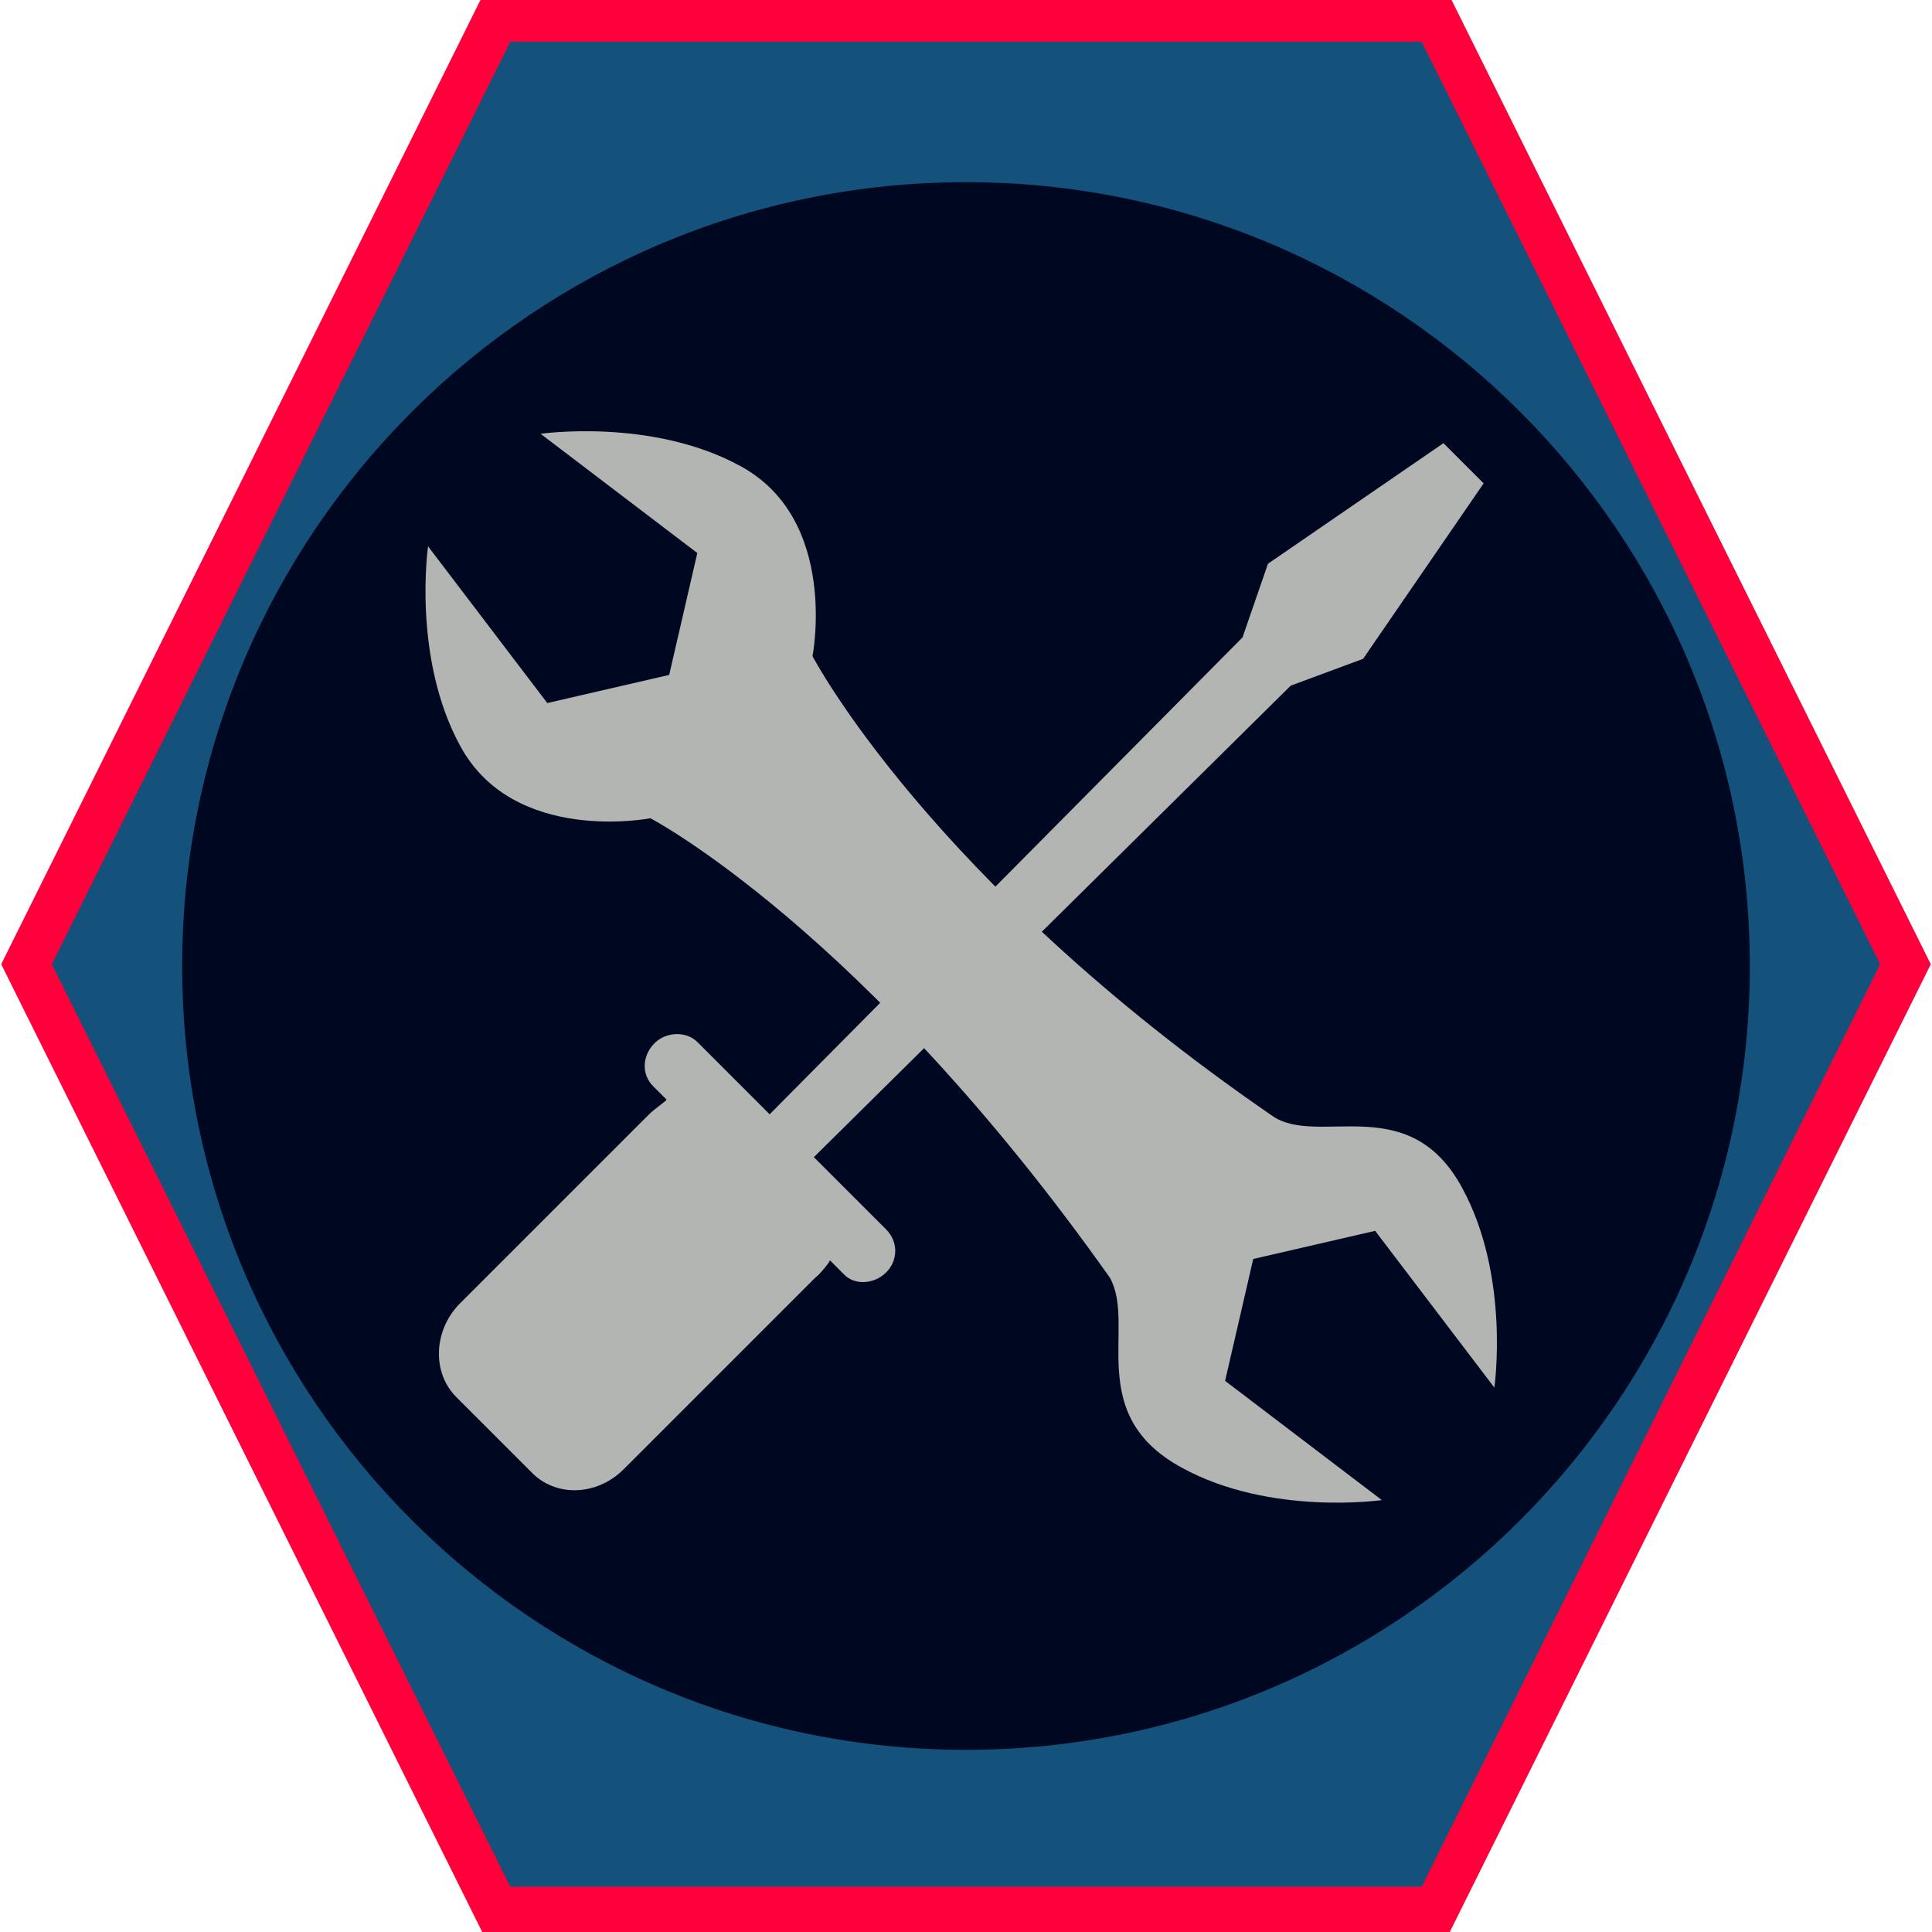
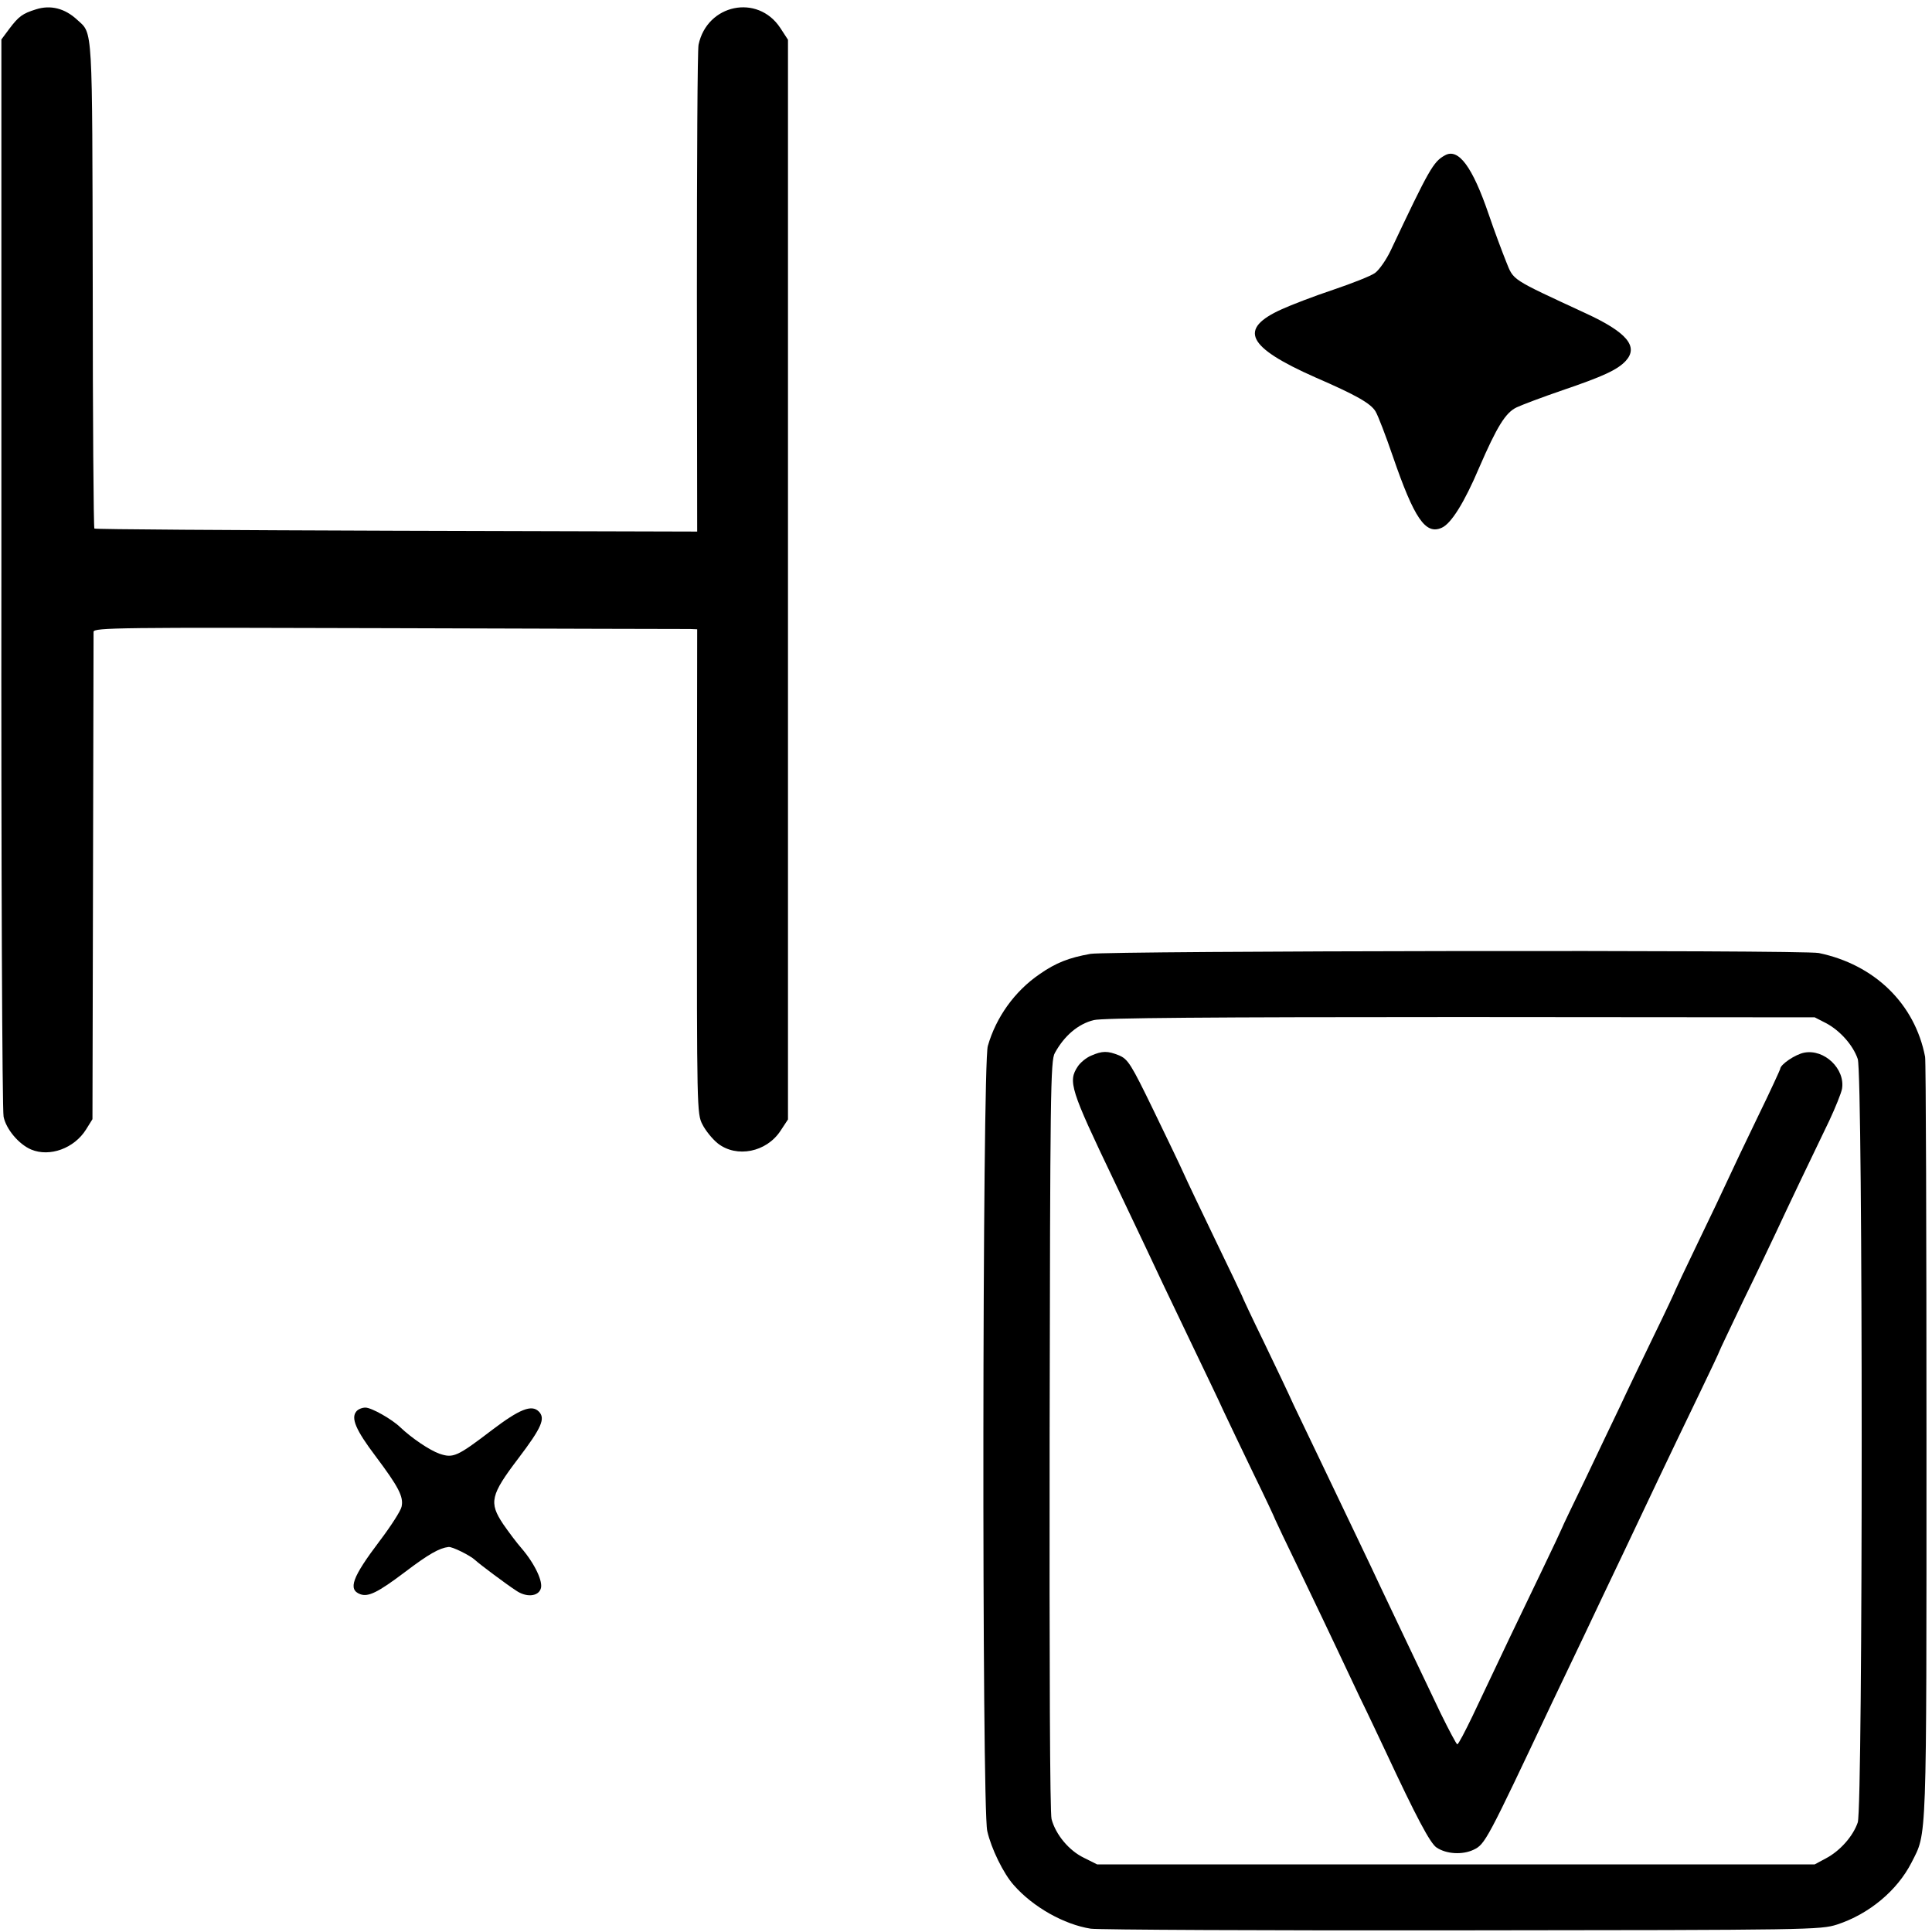
- <svg xmlns="http://www.w3.org/2000/svg" version="1.1" width="512" height="512" viewBox="0 0 512 512" xml:space="preserve">
-   <defs>
- </defs>
-   <g transform="matrix(1 0 0 1 -165.53 61.32)" id="xltqGGzRw5DjHtQ8TWetH">
-     <path style="stroke: rgb(0,0,0); stroke-width: 1; stroke-dasharray: none; stroke-linecap: round; stroke-dashoffset: 0; stroke-linejoin: round; stroke-miterlimit: 10; fill: none; fill-rule: nonzero; opacity: 1;" vector-effect="non-scaling-stroke" transform=" translate(165.53, -61.32)" d="M -165.53 61.319 L -165.528 61.319" stroke-linecap="round" />
-   </g>
-   <g transform="matrix(0.99 0 0 1.15 256 255.53)" id="c476gMosbfG5lmjgoGVOt">
-     <path style="stroke: rgb(255,0,58); stroke-width: 12; stroke-dasharray: none; stroke-linecap: butt; stroke-dashoffset: 0; stroke-linejoin: miter; stroke-miterlimit: 4; fill: rgb(20,82,123); fill-rule: nonzero; opacity: 1;" vector-effect="non-scaling-stroke" transform=" translate(0, 0)" d="M 125.746 -217.801 L 251.495 0 L 125.746 217.801 L -125.746 217.801 L -251.495 0 L -125.746 -217.801 z" stroke-linecap="round" />
-   </g>
-   <g transform="matrix(4.92 0 0 4.92 256 256)" id="5OSHJ3feWlJ4_TtU3y5WM">
-     <path style="stroke: rgb(255,0,58); stroke-width: 0; stroke-dasharray: none; stroke-linecap: butt; stroke-dashoffset: 0; stroke-linejoin: miter; stroke-miterlimit: 4; fill: rgb(0,7,33); fill-rule: nonzero; opacity: 1;" vector-effect="non-scaling-stroke" transform=" translate(0, 0)" d="M 0 -42.22 C 23.305 -42.22 42.22 -23.305 42.22 0 C 42.22 23.305 23.305 42.22 0 42.22 C -23.305 42.22 -42.22 23.305 -42.22 0 C -42.22 -23.305 -23.305 -42.22 0 -42.22 z" stroke-linecap="round" />
-   </g>
-   <g transform="matrix(1 0 0 1 118 205.67)" id="RpCqeYiUkG5sRY8XHrOXw">
-     <path style="stroke: rgb(255,0,58); stroke-width: 0; stroke-dasharray: none; stroke-linecap: butt; stroke-dashoffset: 0; stroke-linejoin: miter; stroke-miterlimit: 4; fill: rgb(255,255,255); fill-opacity: 0; fill-rule: nonzero; opacity: 1;" vector-effect="non-scaling-stroke" transform=" translate(0, 0)" d="M 0 0 C 19.333 60 -19.333 -60 0 0 z" stroke-linecap="round" />
-   </g>
-   <g transform="matrix(3.55 0 0 3.55 254.73 256.25)" id="INbpD23WQvIN9haTVAyxQ">
-     <g style="" vector-effect="non-scaling-stroke">
-       <g transform="matrix(1 0 0 1 0.01 -0.02)" id="KEAAYpSwCmSkOC72HVoSH">
-         <path style="stroke: none; stroke-width: 1; stroke-dasharray: none; stroke-linecap: butt; stroke-dashoffset: 0; stroke-linejoin: miter; stroke-miterlimit: 4; fill: rgb(179,181,179); fill-rule: nonzero; opacity: 1;" vector-effect="non-scaling-stroke" transform=" translate(-40.01, -39.98)" d="M 34.4 62.8 C 33.5 63.7 32 63.8 31.2 62.9 L 30.2 61.9 C 30.2 62 29.5 62.9 29.1 63.2 L 14.8 77.5 C 12.8 79.5 9.7 79.6 7.9 77.7 L 2.3 72.1 C 0.5 70.3 0.6 67.2 2.5 65.2 L 16.7 51 C 17.1 50.6 18 50 18 49.9 L 17 48.9 C 16.1 48 16.2 46.6 17.1 45.7 C 18 44.8 19.5 44.8 20.3 45.6 L 25.7 51 L 61 15.4 L 62.9 9.9 L 76 0.9 L 79 3.9 L 70 17 L 64.6 19 L 29 54.2 L 34.4 59.6 C 35.3 60.5 35.3 61.9 34.4 62.8 z" stroke-linecap="round" />
-       </g>
-       <g transform="matrix(1 0 0 1 0 0)" id="tkdlxmNFAud9gvP4wp06c">
-         <path style="stroke: none; stroke-width: 1; stroke-dasharray: none; stroke-linecap: butt; stroke-dashoffset: 0; stroke-linejoin: miter; stroke-miterlimit: 4; fill: rgb(179,181,179); fill-rule: nonzero; opacity: 1;" vector-effect="non-scaling-stroke" transform=" translate(-40, -40)" d="M 77.4 56.5 C 81 63.1 79.8 71.4 79.8 71.4 L 70.9 59.7 L 61.8 61.8 L 59.7 70.9 L 71.4 79.8 C 71.4 79.8 63.1 81 56.5 77.4 C 49.1 73.4 53.1 66.8 51.1 63.2 C 32.7 37.2 16.8 28.9 16.8 28.9 C 16.8 28.9 6.6 30.9 2.6 23.5 C -1 16.9 0.2 8.6 0.2 8.6 L 9.1 20.3 L 18.2 18.2 L 20.3 9.1 L 8.6 0.2 C 8.6 0.2 16.9 -1 23.5 2.6 C 30.9 6.6 28.9 16.8 28.9 16.8 C 28.9 16.8 37.6 33.5 63.2 51.1 C 66.6 53.5 73.4 49.1 77.4 56.5 z" stroke-linecap="round" />
-       </g>
-     </g>
+ <svg xmlns="http://www.w3.org/2000/svg" version="1.0" width="700pt" height="700pt" viewBox="0 0 700 700" preserveAspectRatio="xMidYMid meet">
+   <g transform="translate(0,700) scale(0.1,-0.1)" fill="#000000" stroke="none">
+     <path d="M130 6966 c-48 -15 -62 -25 -96 -70 l-29 -39 0 -1931 c-1 -1062 3 -1950 8 -1972 9 -45 55 -100 100 -119 67 -28 156 4 199 73 l23 37 2 875 c1 481 2 882 2 891 1 15 95 16 1069 13 587 -2 1078 -3 1092 -3 l26 -1 -1 -877 c0 -859 0 -879 20 -917 11 -22 36 -53 56 -69 68 -53 176 -32 227 46 l27 41 0 1956 0 1956 -28 43 c-82 124 -265 86 -296 -61 -4 -18 -6 -423 -6 -899 l1 -865 -1090 3 c-599 2 -1092 5 -1094 8 -3 3 -6 400 -6 882 -2 951 1 909 -56 961 -45 42 -97 55 -150 38z" />
+     <path d="M5235 6437 c-42 -23 -57 -50 -196 -344 -16 -34 -42 -71 -57 -82 -15 -11 -84 -38 -152 -61 -69 -23 -152 -55 -185 -70 -160 -72 -128 -137 120 -247 150 -65 202 -95 219 -124 9 -15 37 -88 62 -161 78 -227 119 -287 178 -260 34 15 82 92 135 217 65 150 96 200 136 219 19 9 93 37 166 62 147 50 199 74 229 106 48 52 5 104 -145 173 -274 127 -260 118 -288 187 -14 35 -43 112 -63 171 -59 173 -110 242 -159 214z" />
+     <path d="M3951 3544 c-78 -14 -125 -32 -185 -74 -89 -61 -157 -155 -187 -260 -20 -68 -22 -2759 -2 -2844 14 -63 59 -155 96 -196 70 -80 183 -143 279 -158 29 -4 636 -7 1348 -6 1263 1 1296 2 1356 21 116 38 218 123 270 225 56 111 54 47 54 1528 0 751 -2 1377 -5 1391 -37 192 -183 334 -385 376 -54 12 -2572 8 -2639 -3z m2665 -251 c51 -27 98 -80 115 -130 19 -56 19 -2710 0 -2766 -17 -50 -64 -103 -115 -130 l-41 -22 -1300 0 -1300 0 -48 24 c-54 26 -102 84 -117 140 -6 22 -8 550 -7 1391 2 1239 3 1358 19 1385 34 62 84 105 141 119 31 8 423 11 1328 11 l1284 -1 41 -21z" />
+     <path d="M3953 3175 c-17 -7 -39 -25 -48 -39 -36 -54 -27 -83 130 -411 81 -170 162 -341 180 -380 18 -38 68 -142 110 -230 42 -88 91 -189 107 -225 17 -36 66 -139 109 -228 44 -90 79 -165 79 -167 0 -1 43 -92 96 -201 53 -110 109 -228 126 -264 17 -36 55 -117 85 -180 31 -63 72 -151 93 -195 112 -240 162 -334 185 -349 36 -24 94 -27 134 -8 42 20 48 32 284 532 30 63 83 174 117 245 34 72 99 209 145 305 90 190 156 330 271 568 41 85 74 155 74 157 0 2 39 83 86 182 48 98 101 210 119 248 37 80 132 279 193 405 22 47 43 99 46 115 12 72 -64 145 -137 131 -32 -6 -87 -43 -87 -59 0 -2 -36 -81 -81 -173 -45 -93 -94 -196 -109 -229 -15 -33 -64 -136 -109 -229 -45 -93 -81 -170 -81 -171 0 -2 -35 -77 -79 -167 -43 -89 -98 -203 -121 -253 -24 -49 -80 -168 -126 -264 -46 -95 -84 -174 -84 -176 0 -1 -34 -74 -76 -161 -74 -153 -147 -306 -249 -522 -27 -56 -51 -102 -55 -102 -3 0 -30 51 -60 112 -91 191 -176 369 -218 458 -39 84 -106 223 -224 470 -33 69 -74 154 -91 190 -16 36 -65 139 -108 228 -44 90 -79 165 -79 167 0 1 -43 92 -96 201 -53 110 -105 219 -116 244 -11 25 -60 127 -109 228 -81 167 -92 184 -124 198 -42 17 -61 17 -102 -1z" />
+     <path d="M1291 1886 c-20 -24 -2 -67 69 -161 84 -112 103 -148 95 -184 -3 -15 -39 -71 -80 -125 -99 -131 -115 -175 -70 -192 29 -11 64 6 162 80 87 66 125 87 158 91 13 2 79 -31 96 -47 16 -15 112 -87 149 -111 36 -25 79 -22 89 6 10 25 -21 91 -70 148 -16 18 -46 58 -66 87 -52 78 -46 105 55 238 85 112 99 145 74 170 -26 26 -70 8 -169 -67 -127 -97 -141 -103 -191 -86 -36 13 -100 56 -142 96 -30 29 -104 71 -126 71 -12 0 -27 -6 -33 -14z" />
  </g>
</svg>
